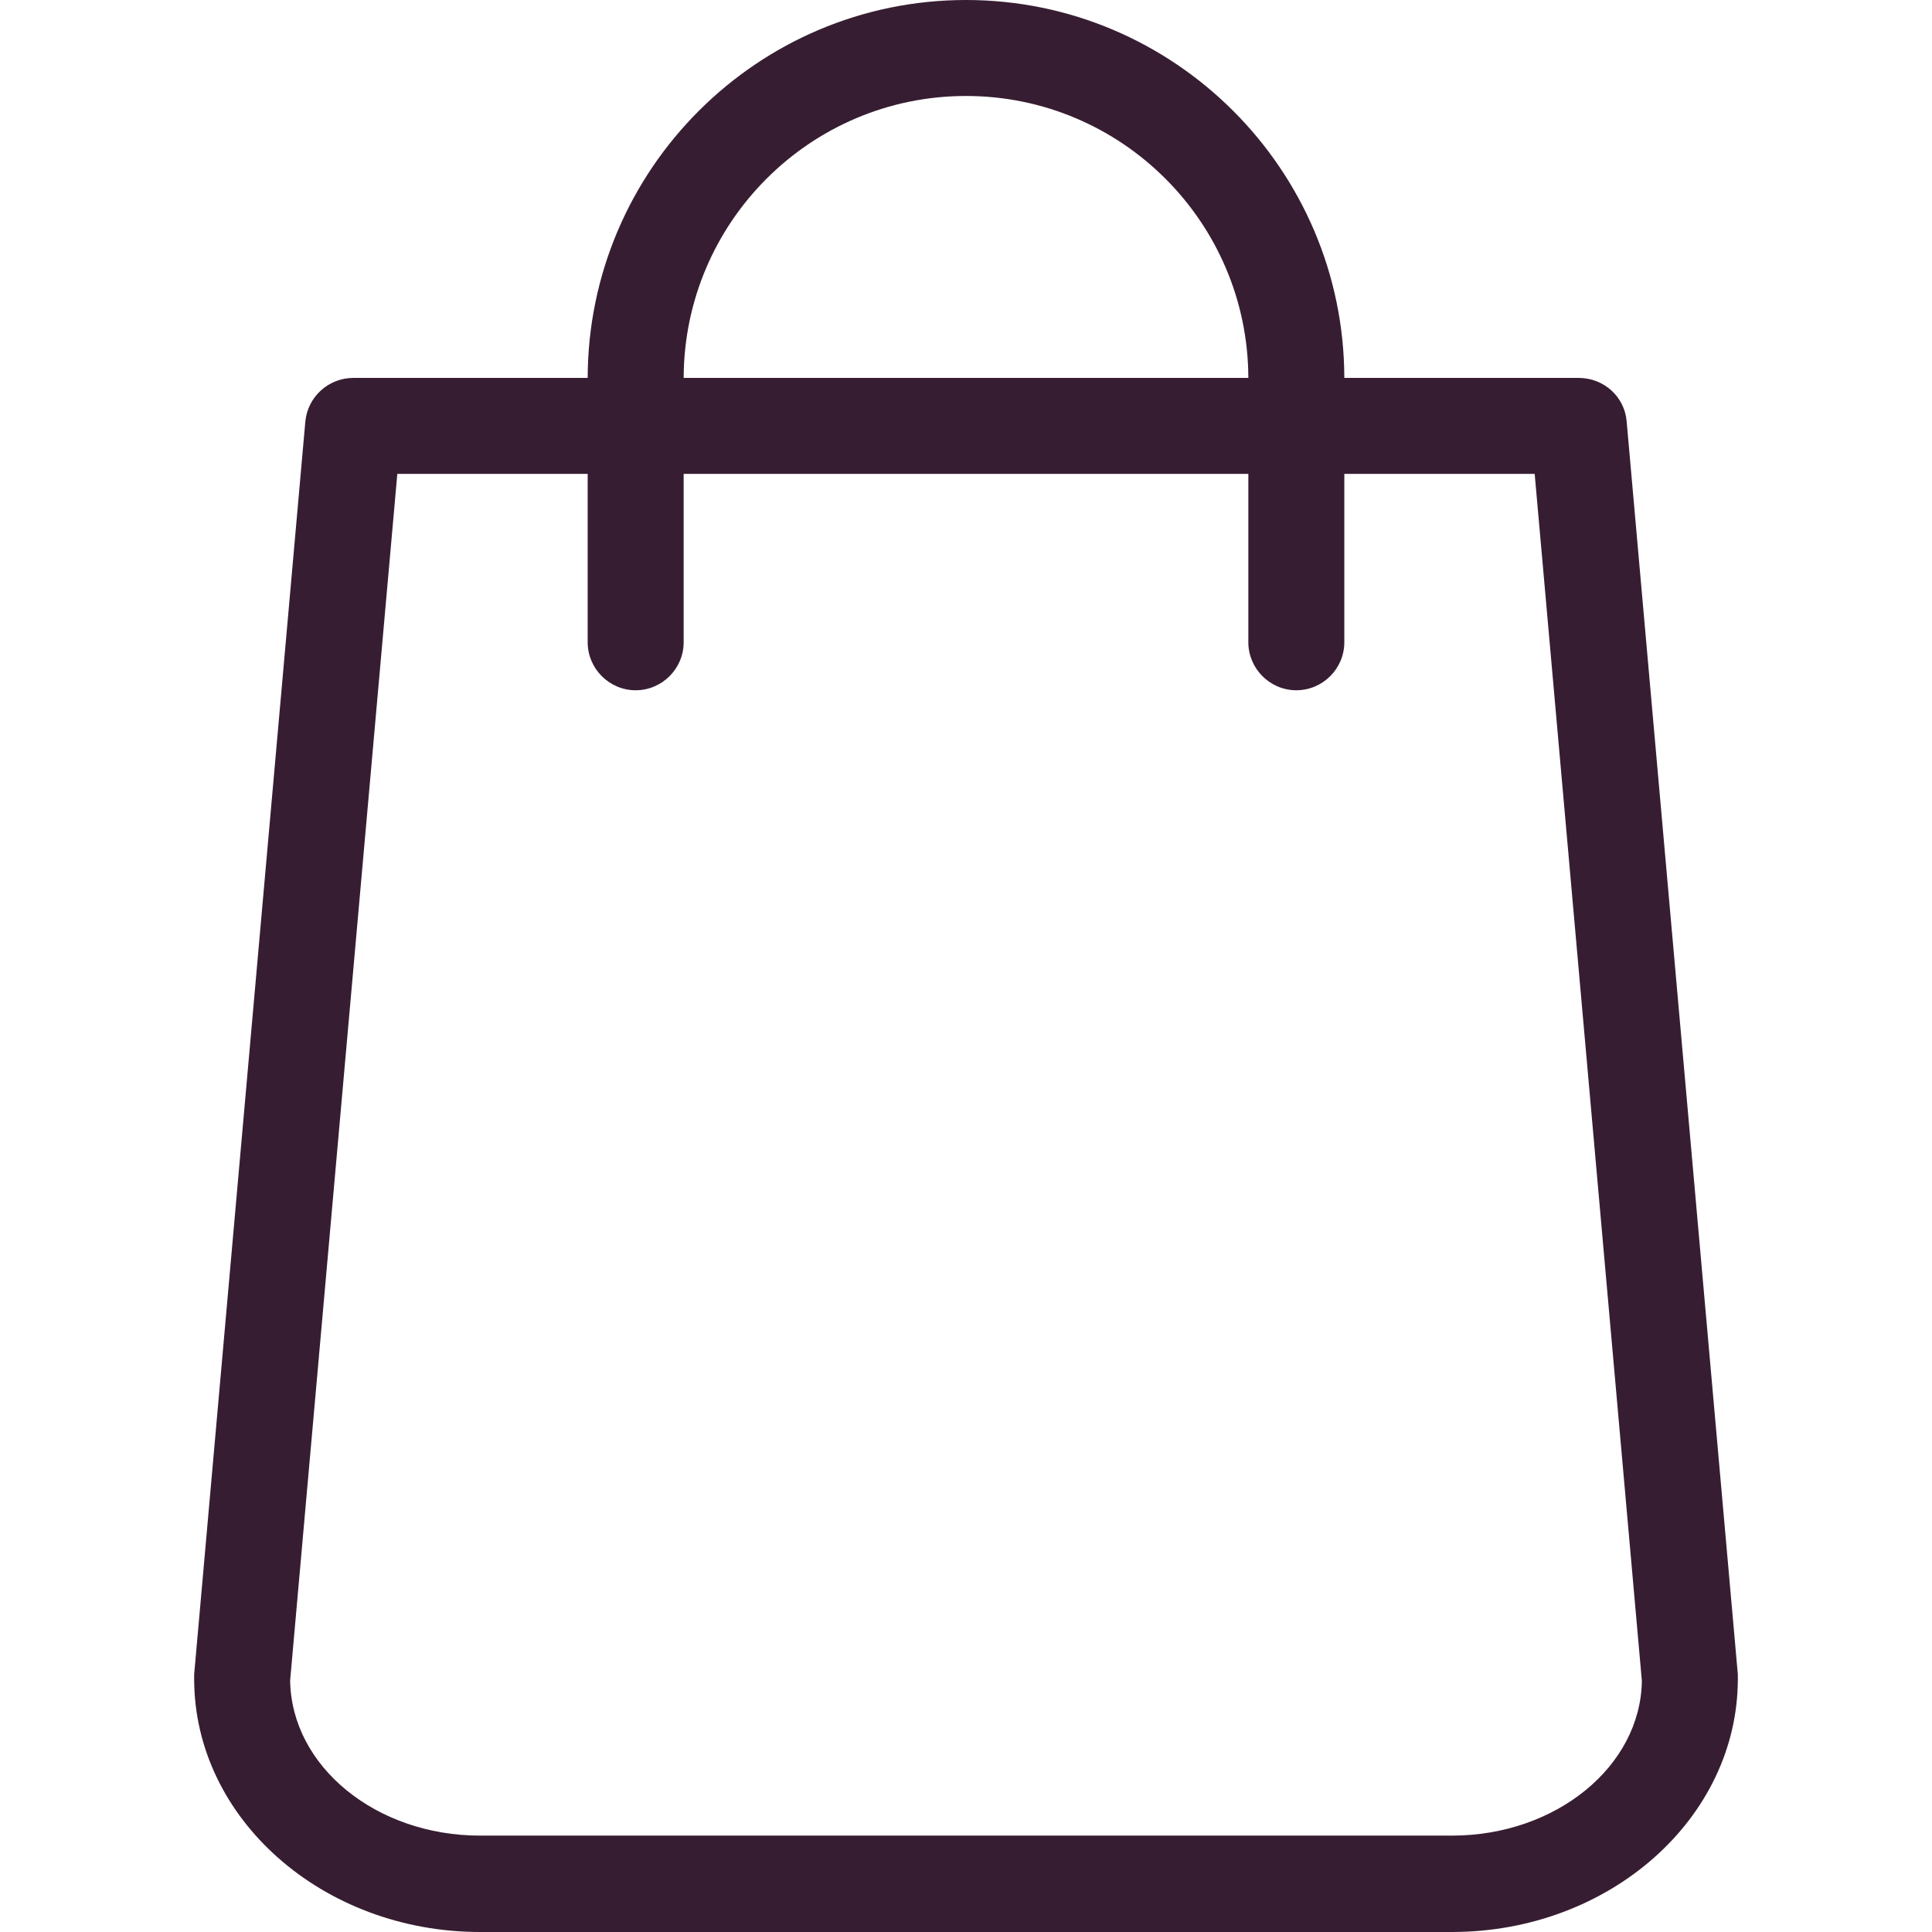
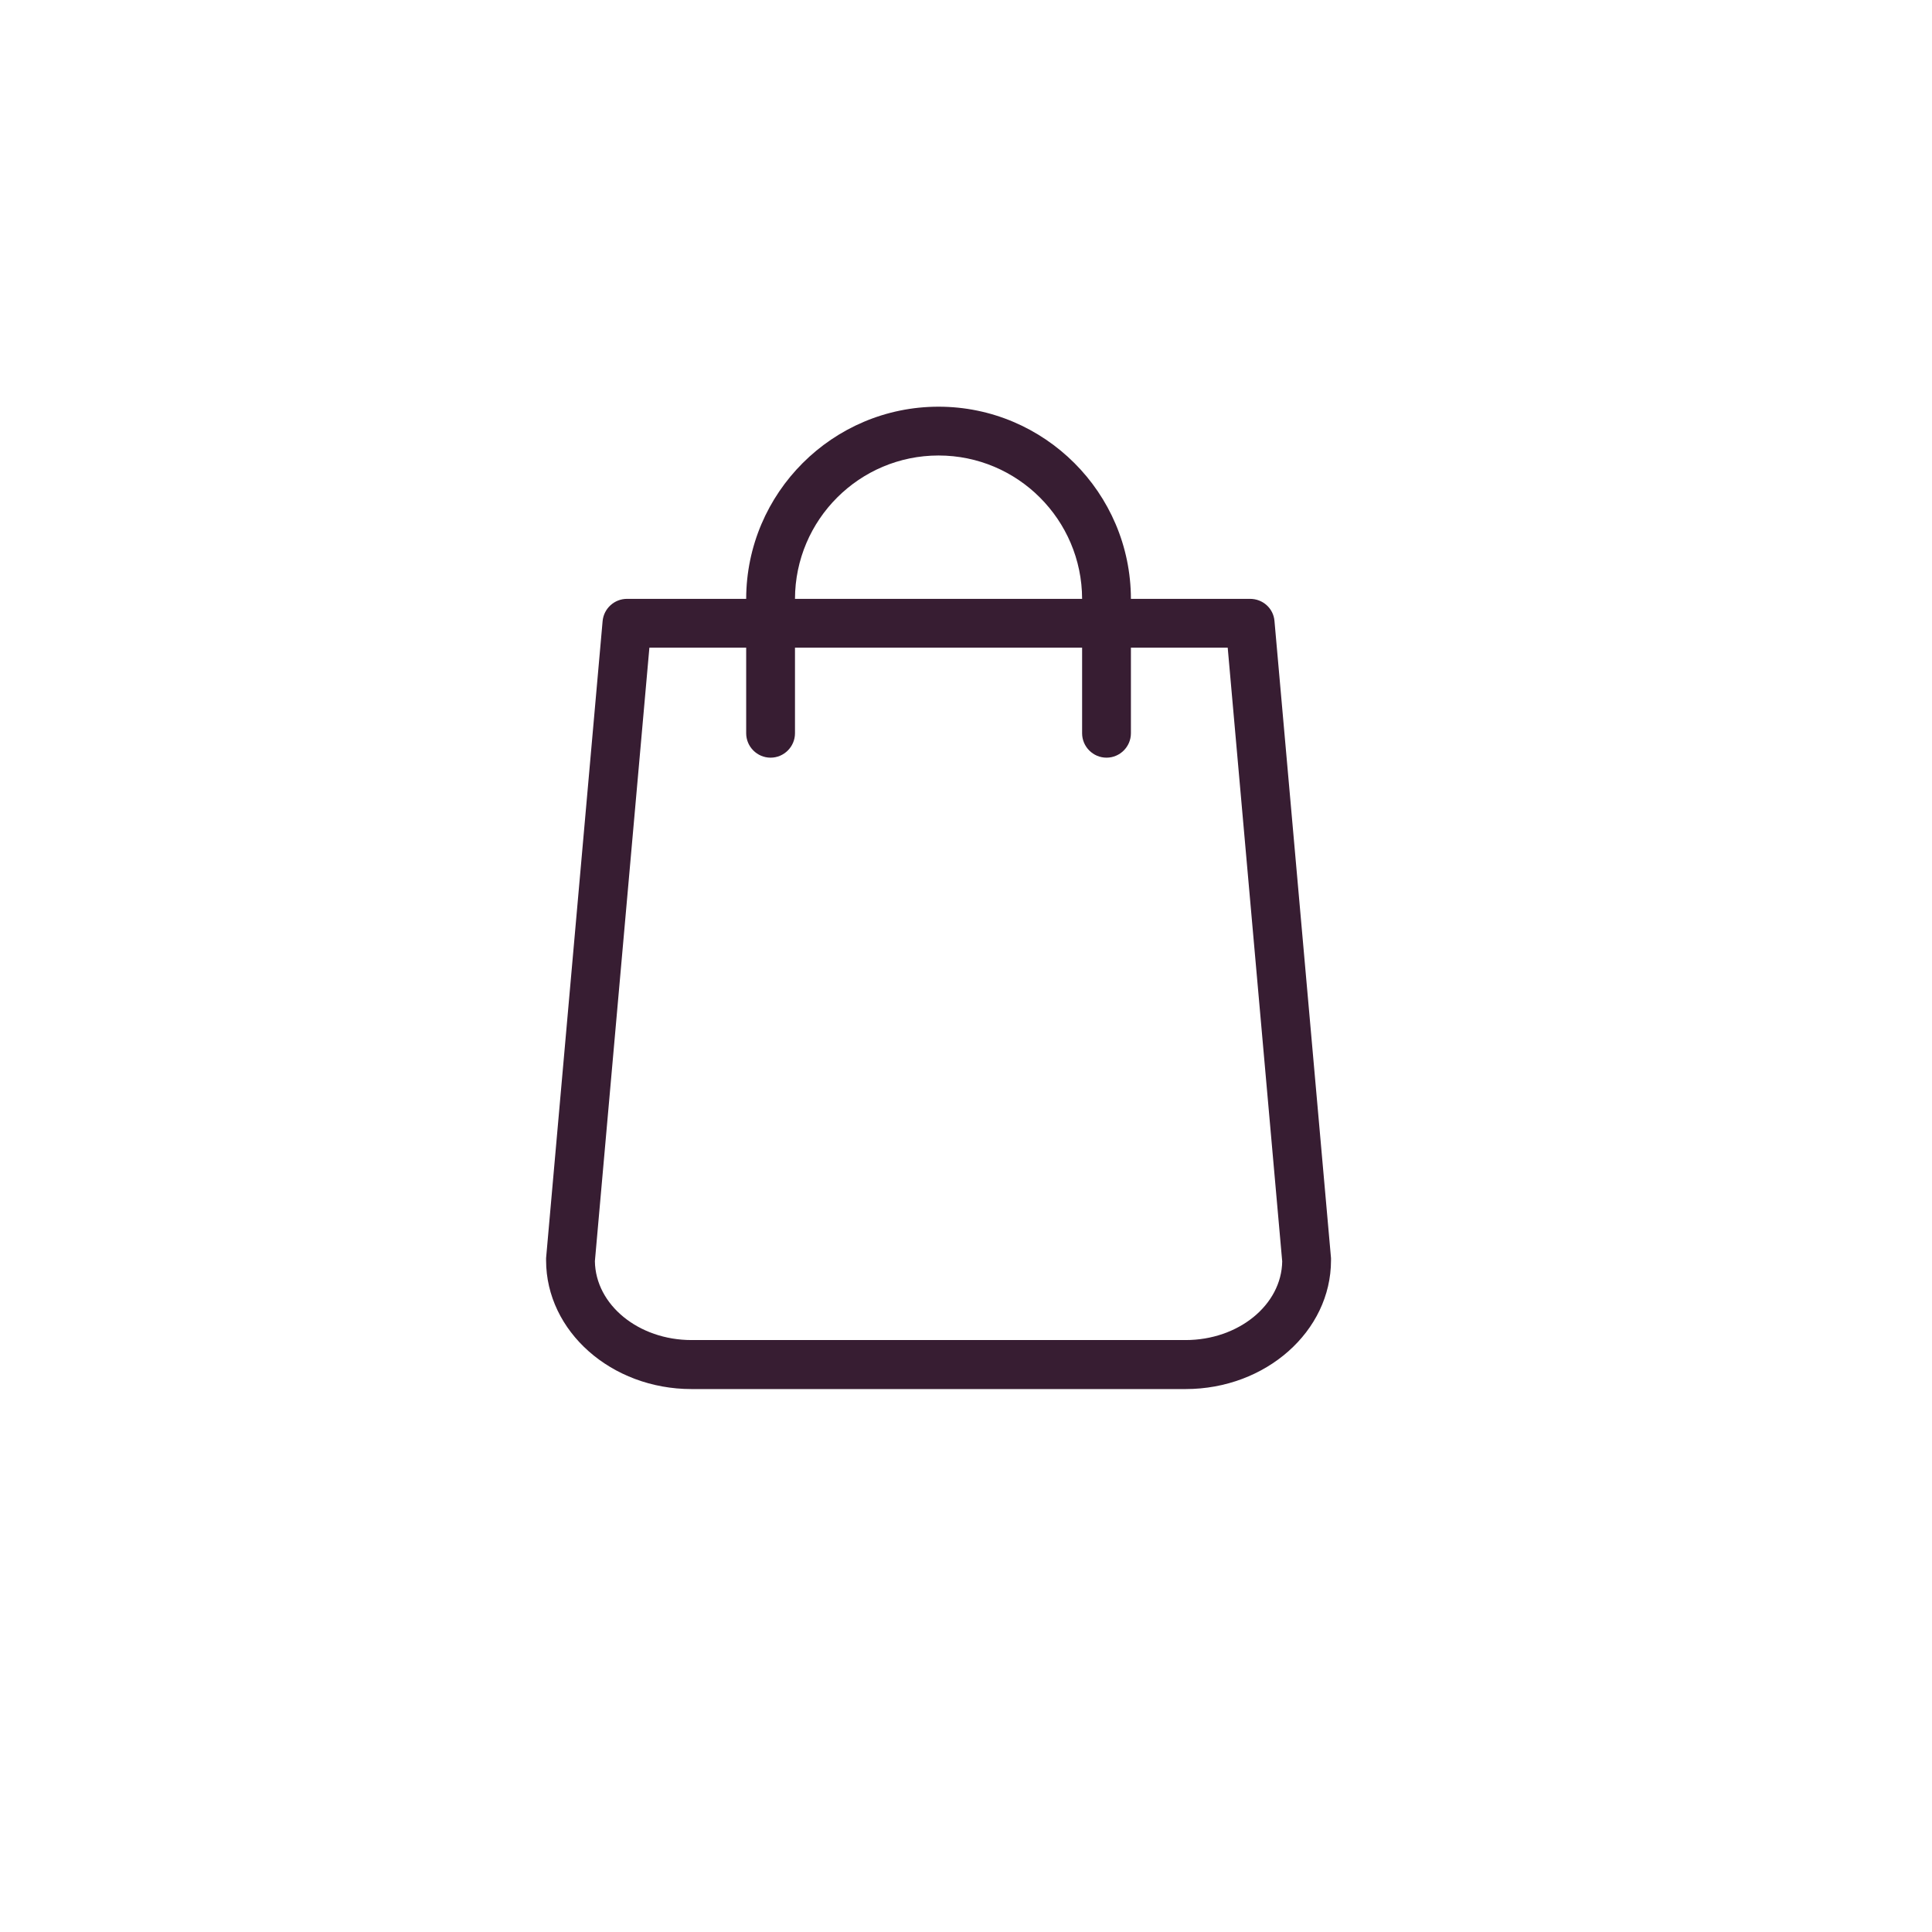
- <svg xmlns="http://www.w3.org/2000/svg" version="1.1" id="Capa_1" x="0px" y="0px" viewBox="0 0 483.1 483.1" style="background-color:#f4f3f4" xml:space="preserve">
+ <svg xmlns="http://www.w3.org/2000/svg" version="1.1" id="Capa_1" x="0px" y="0px" viewBox="-220 -200 950.1 950.1" style="background-color:#f4f3f4" xml:space="preserve">
  <g>
    <path style="fill:#371D32" d="M434.55,418.7l-27.8-313.3c-0.5-6.2-5.7-10.9-12-10.9h-58.6c-0.1-52.1-42.5-94.5-94.6-94.5s-94.5,42.4-94.6,94.5h-58.6   c-6.2,0-11.4,4.7-12,10.9l-27.8,313.3c0,0.4,0,0.7,0,1.1c0,34.9,32.1,63.3,71.5,63.3h243c39.4,0,71.5-28.4,71.5-63.3   C434.55,419.4,434.55,419.1,434.55,418.7z M241.55,24c38.9,0,70.5,31.6,70.6,70.5h-141.2C171.05,55.6,202.65,24,241.55,24z    M363.05,459h-243c-26,0-47.2-17.3-47.5-38.8l26.8-301.7h47.6v42.1c0,6.6,5.4,12,12,12s12-5.4,12-12v-42.1h141.2v42.1   c0,6.6,5.4,12,12,12s12-5.4,12-12v-42.1h47.6l26.8,301.8C410.25,441.7,389.05,459,363.05,459z" />
  </g>
  <g>
</g>
  <g>
</g>
  <g>
</g>
  <g>
</g>
  <g>
</g>
  <g>
</g>
  <g>
</g>
  <g>
</g>
  <g>
</g>
  <g>
</g>
  <g>
</g>
  <g>
</g>
  <g>
</g>
  <g>
</g>
  <g>
</g>
</svg>
